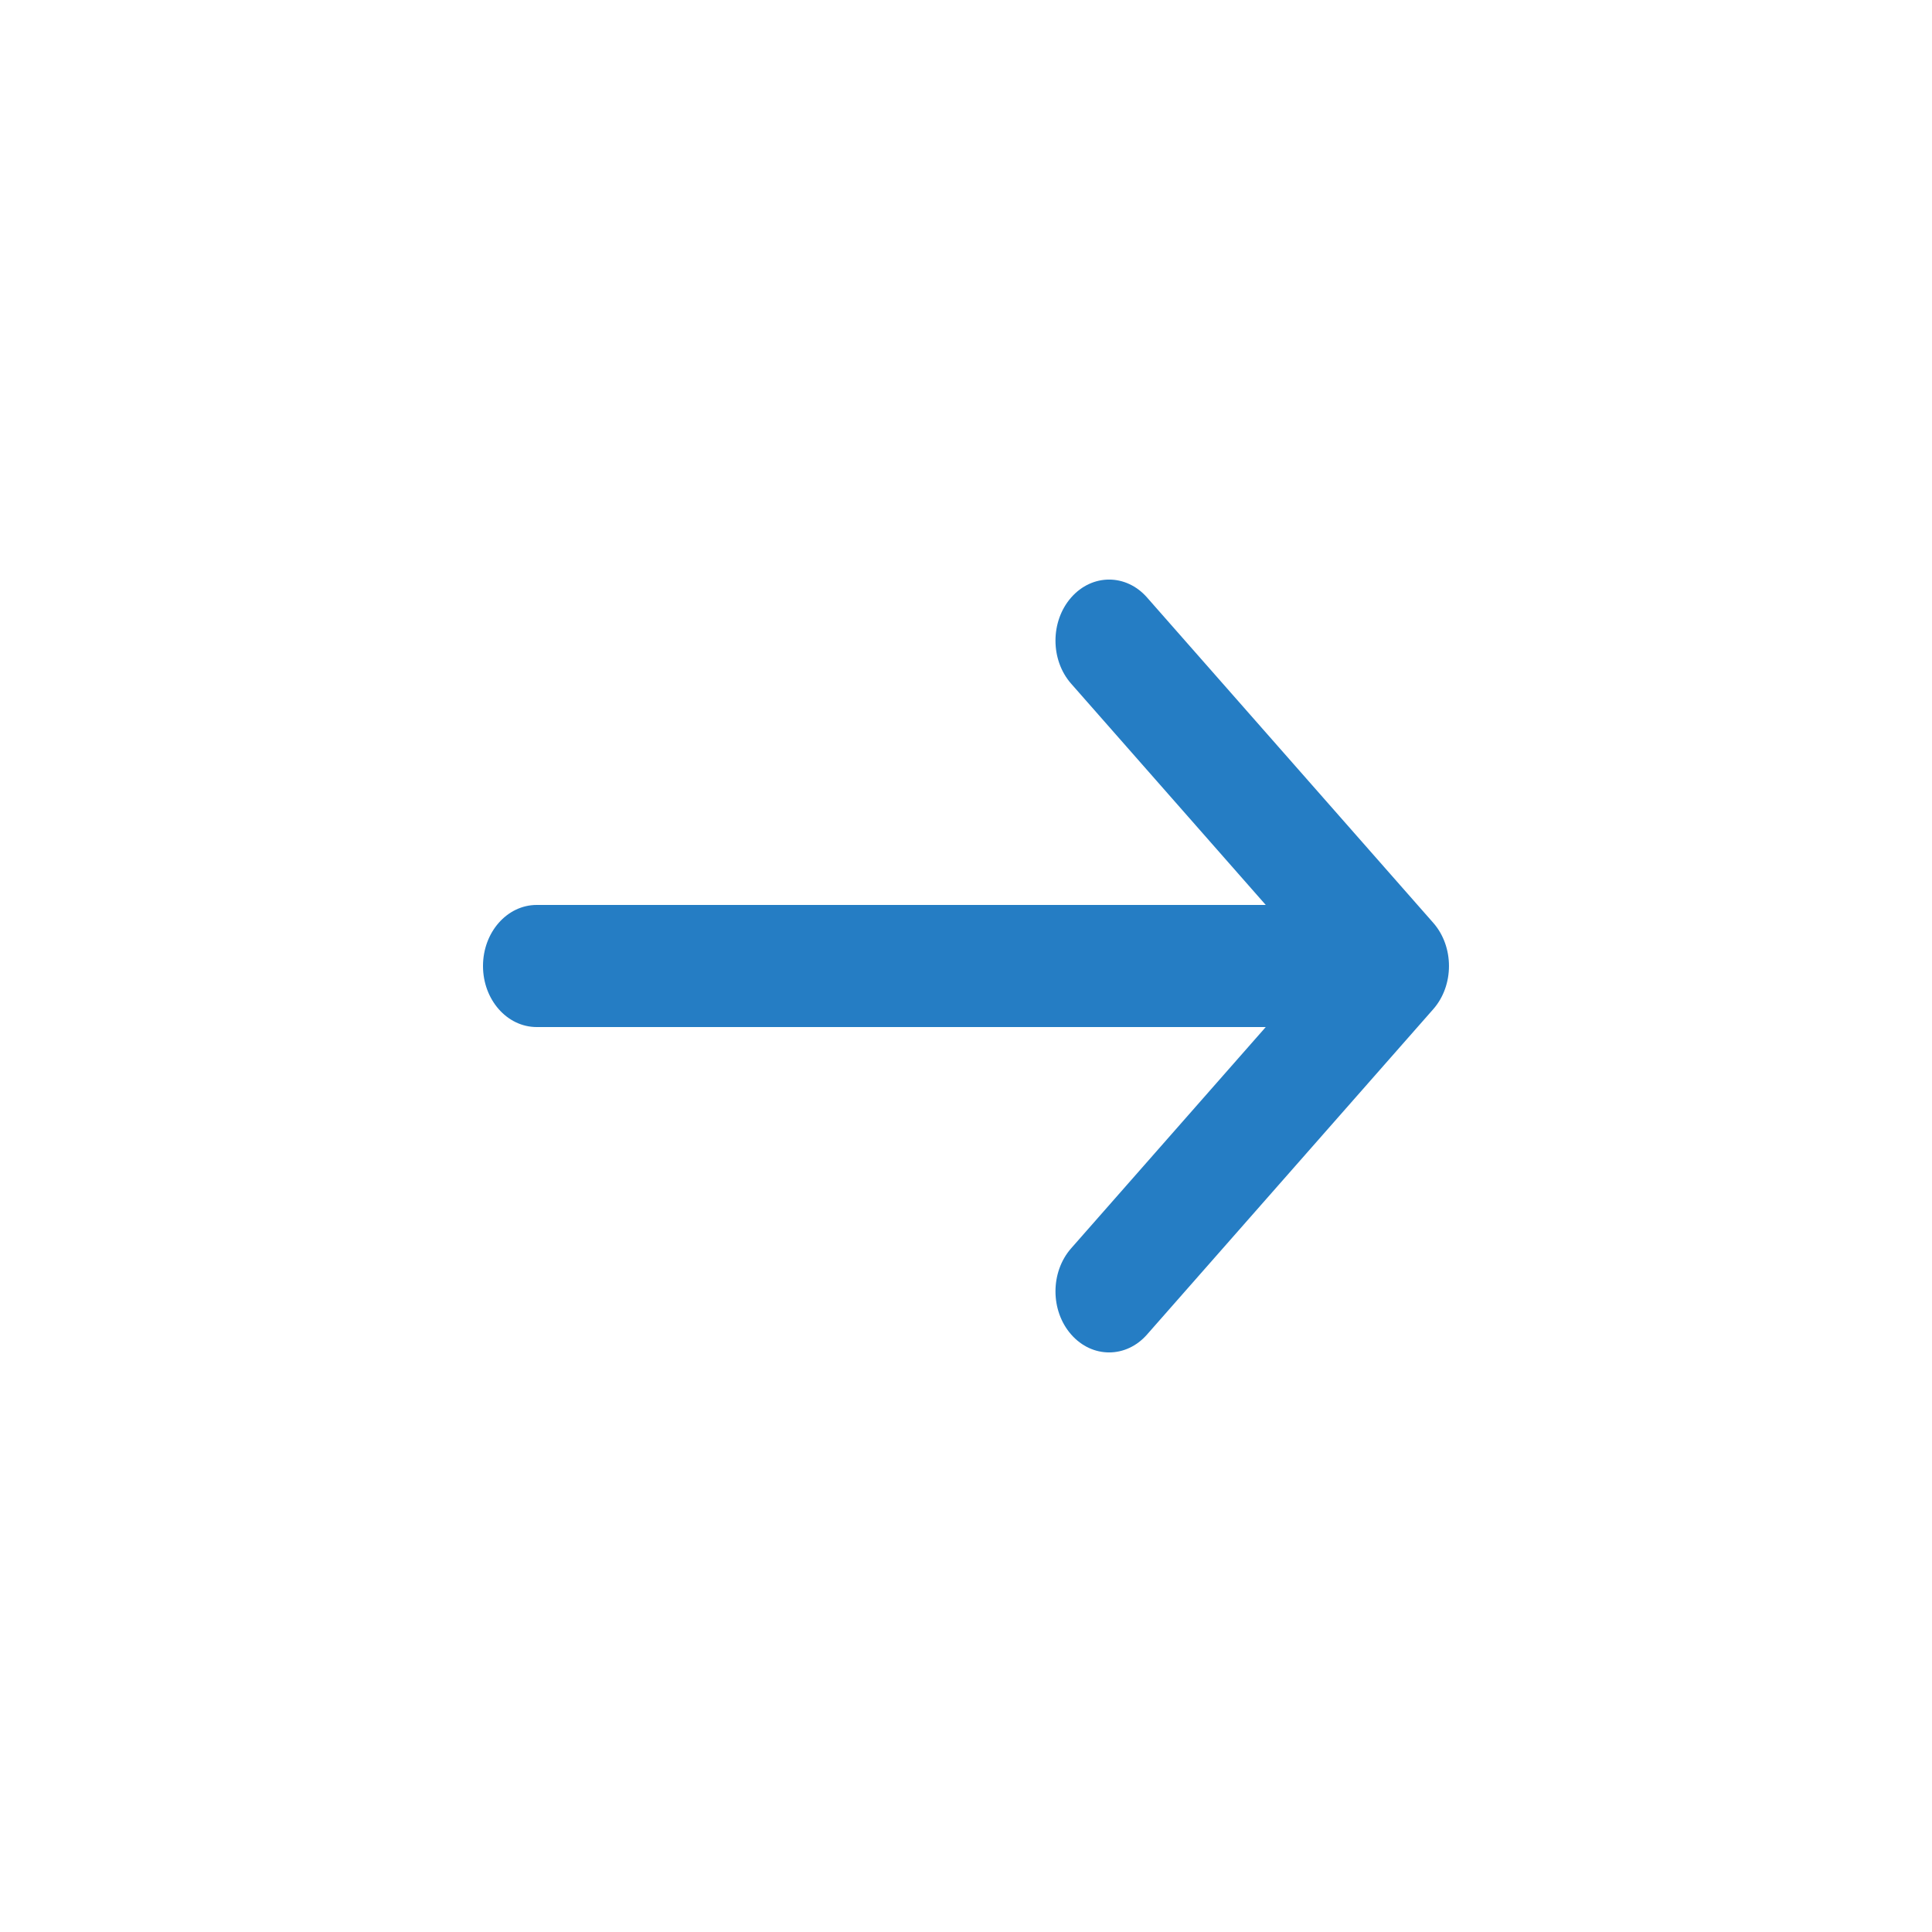
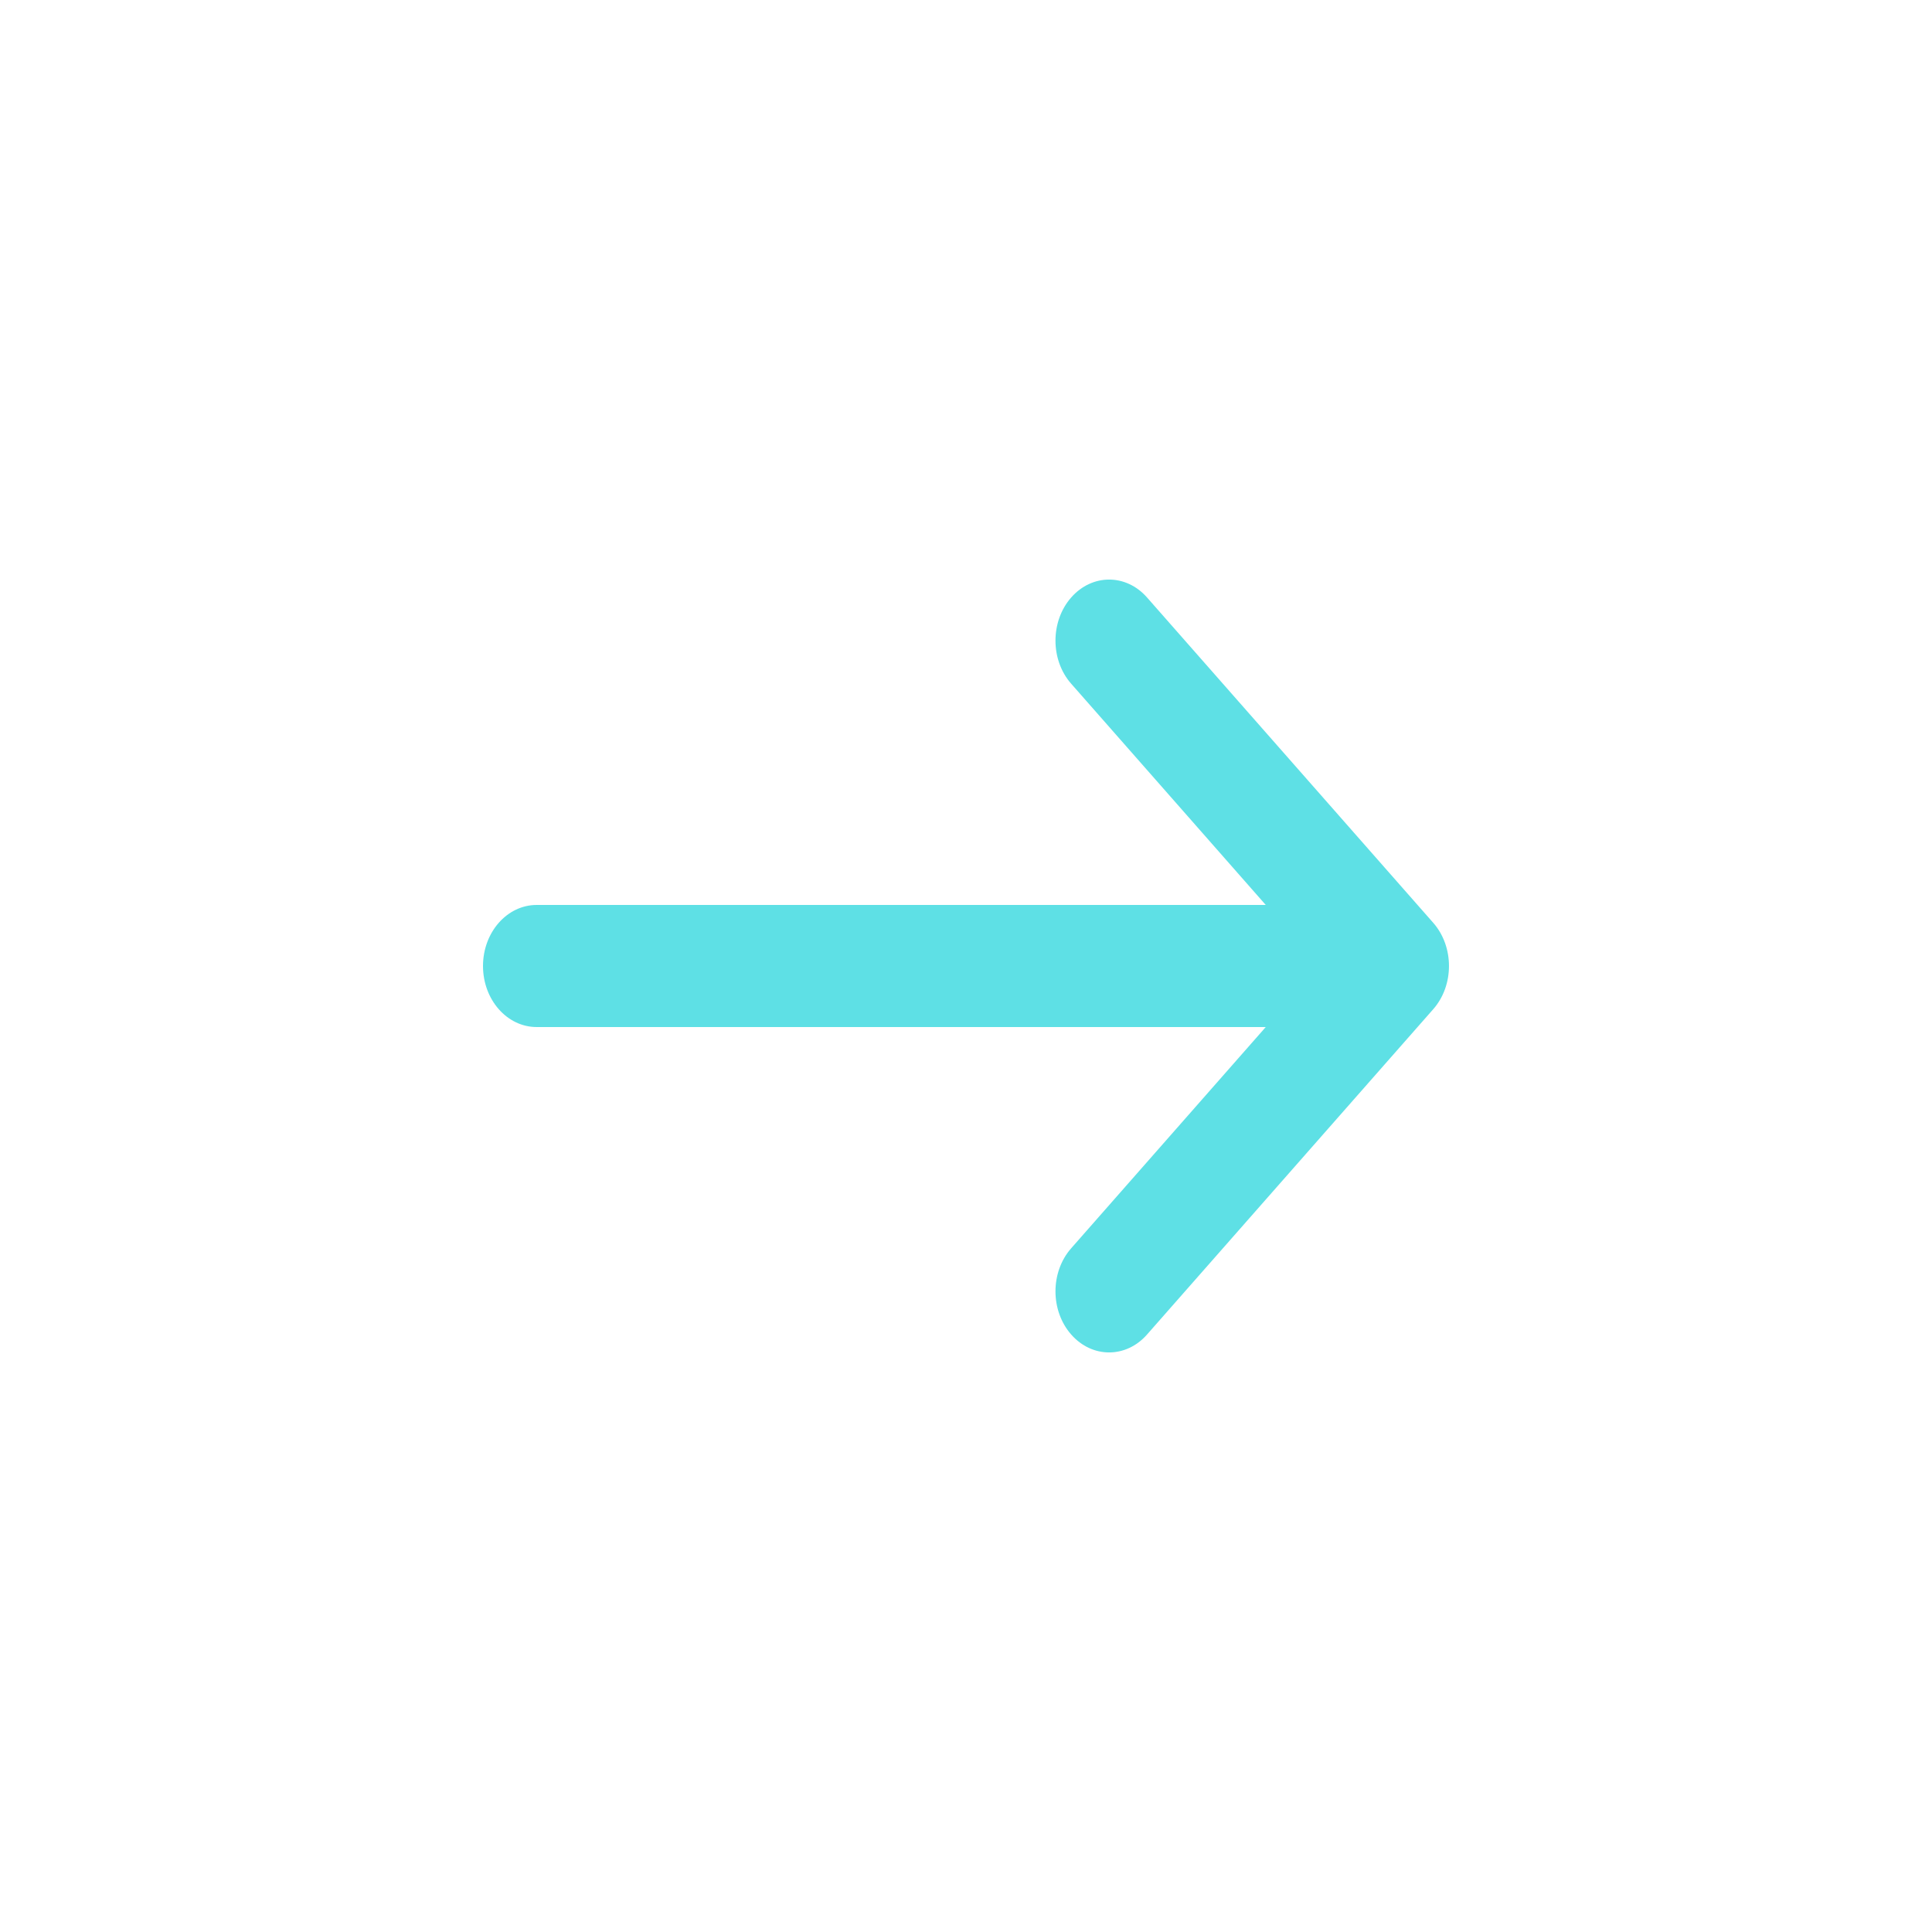
<svg xmlns="http://www.w3.org/2000/svg" width="20" height="20" viewBox="0 0 20 20" fill="none">
-   <path fill-rule="evenodd" clip-rule="evenodd" d="M11.089 6.185C10.872 6.432 10.872 6.832 11.089 7.078L13.103 9.368H5.556C5.249 9.368 5 9.651 5 10C5 10.349 5.249 10.632 5.556 10.632H13.103L11.089 12.922C10.872 13.168 10.872 13.568 11.089 13.815C11.306 14.062 11.657 14.062 11.874 13.815L14.837 10.447C15.054 10.2 15.054 9.8 14.837 9.553L11.874 6.185C11.657 5.938 11.306 5.938 11.089 6.185Z" fill="#257DC4" />
+   <path fill-rule="evenodd" clip-rule="evenodd" d="M11.089 6.185C10.872 6.432 10.872 6.832 11.089 7.078L13.103 9.368H5.556C5.249 9.368 5 9.651 5 10C5 10.349 5.249 10.632 5.556 10.632H13.103L11.089 12.922C10.872 13.168 10.872 13.568 11.089 13.815C11.306 14.062 11.657 14.062 11.874 13.815L14.837 10.447C15.054 10.2 15.054 9.8 14.837 9.553L11.874 6.185C11.657 5.938 11.306 5.938 11.089 6.185Z" fill="#5ee0e5" />
</svg>
